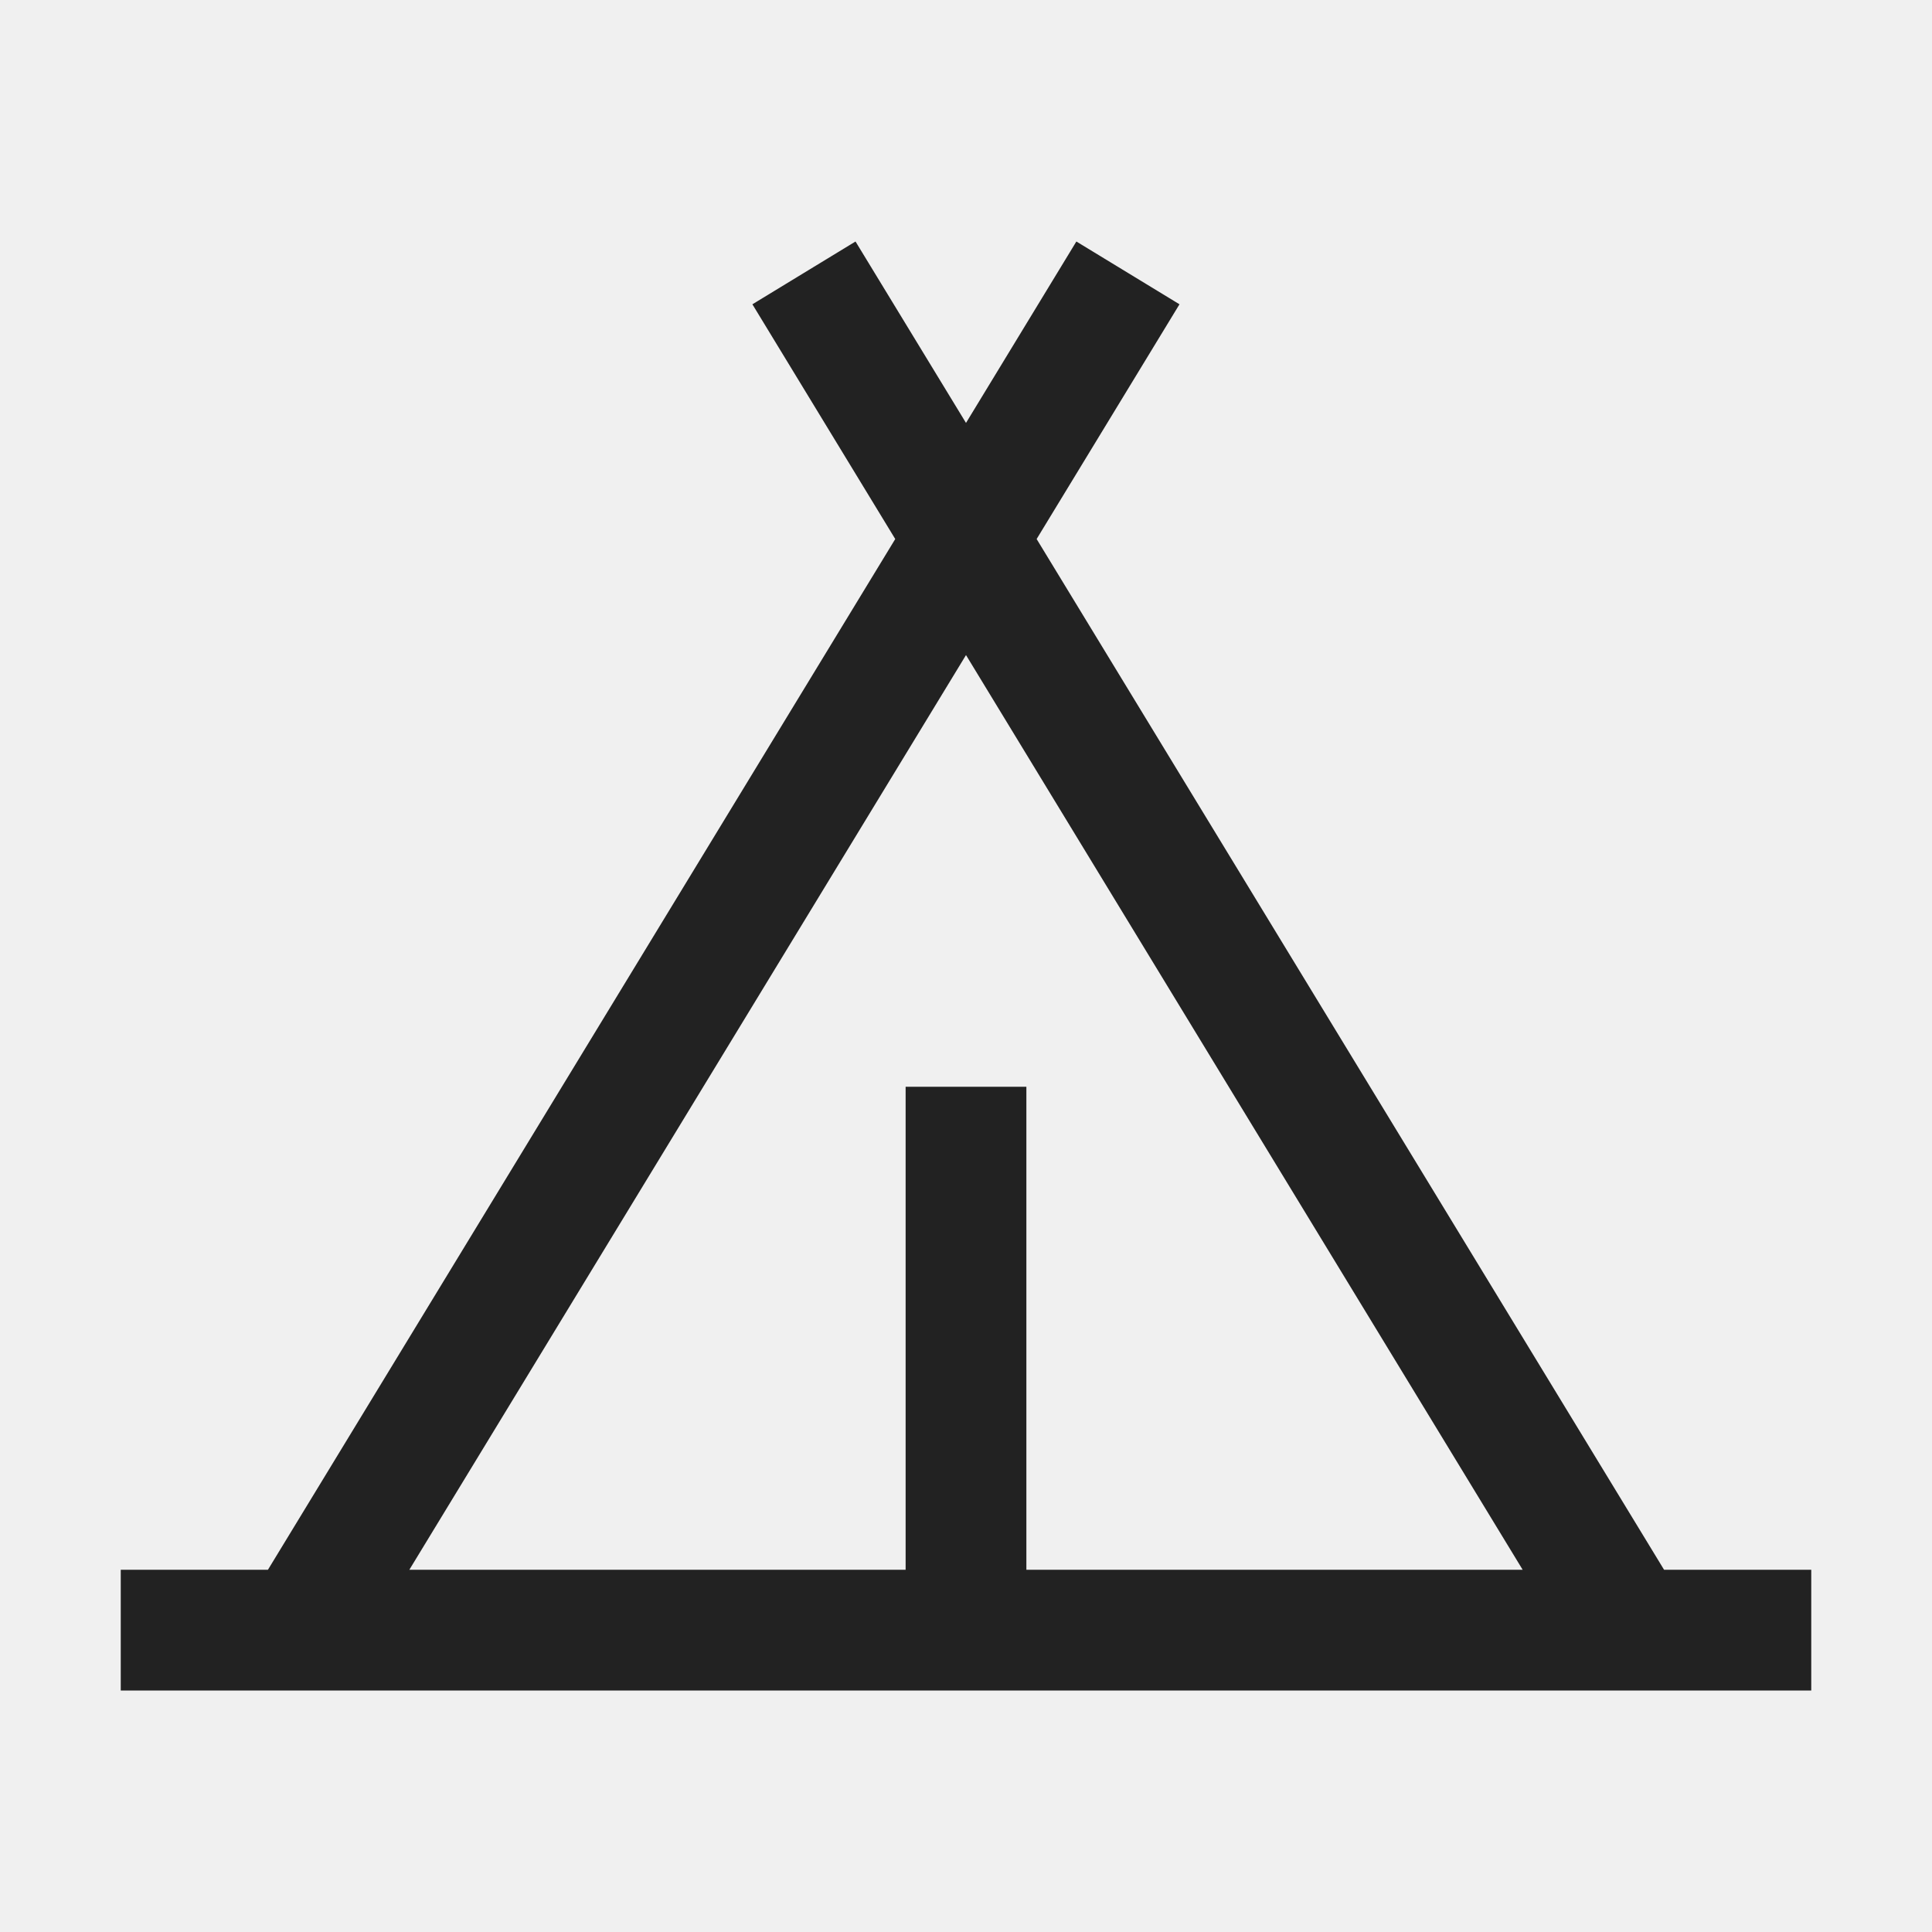
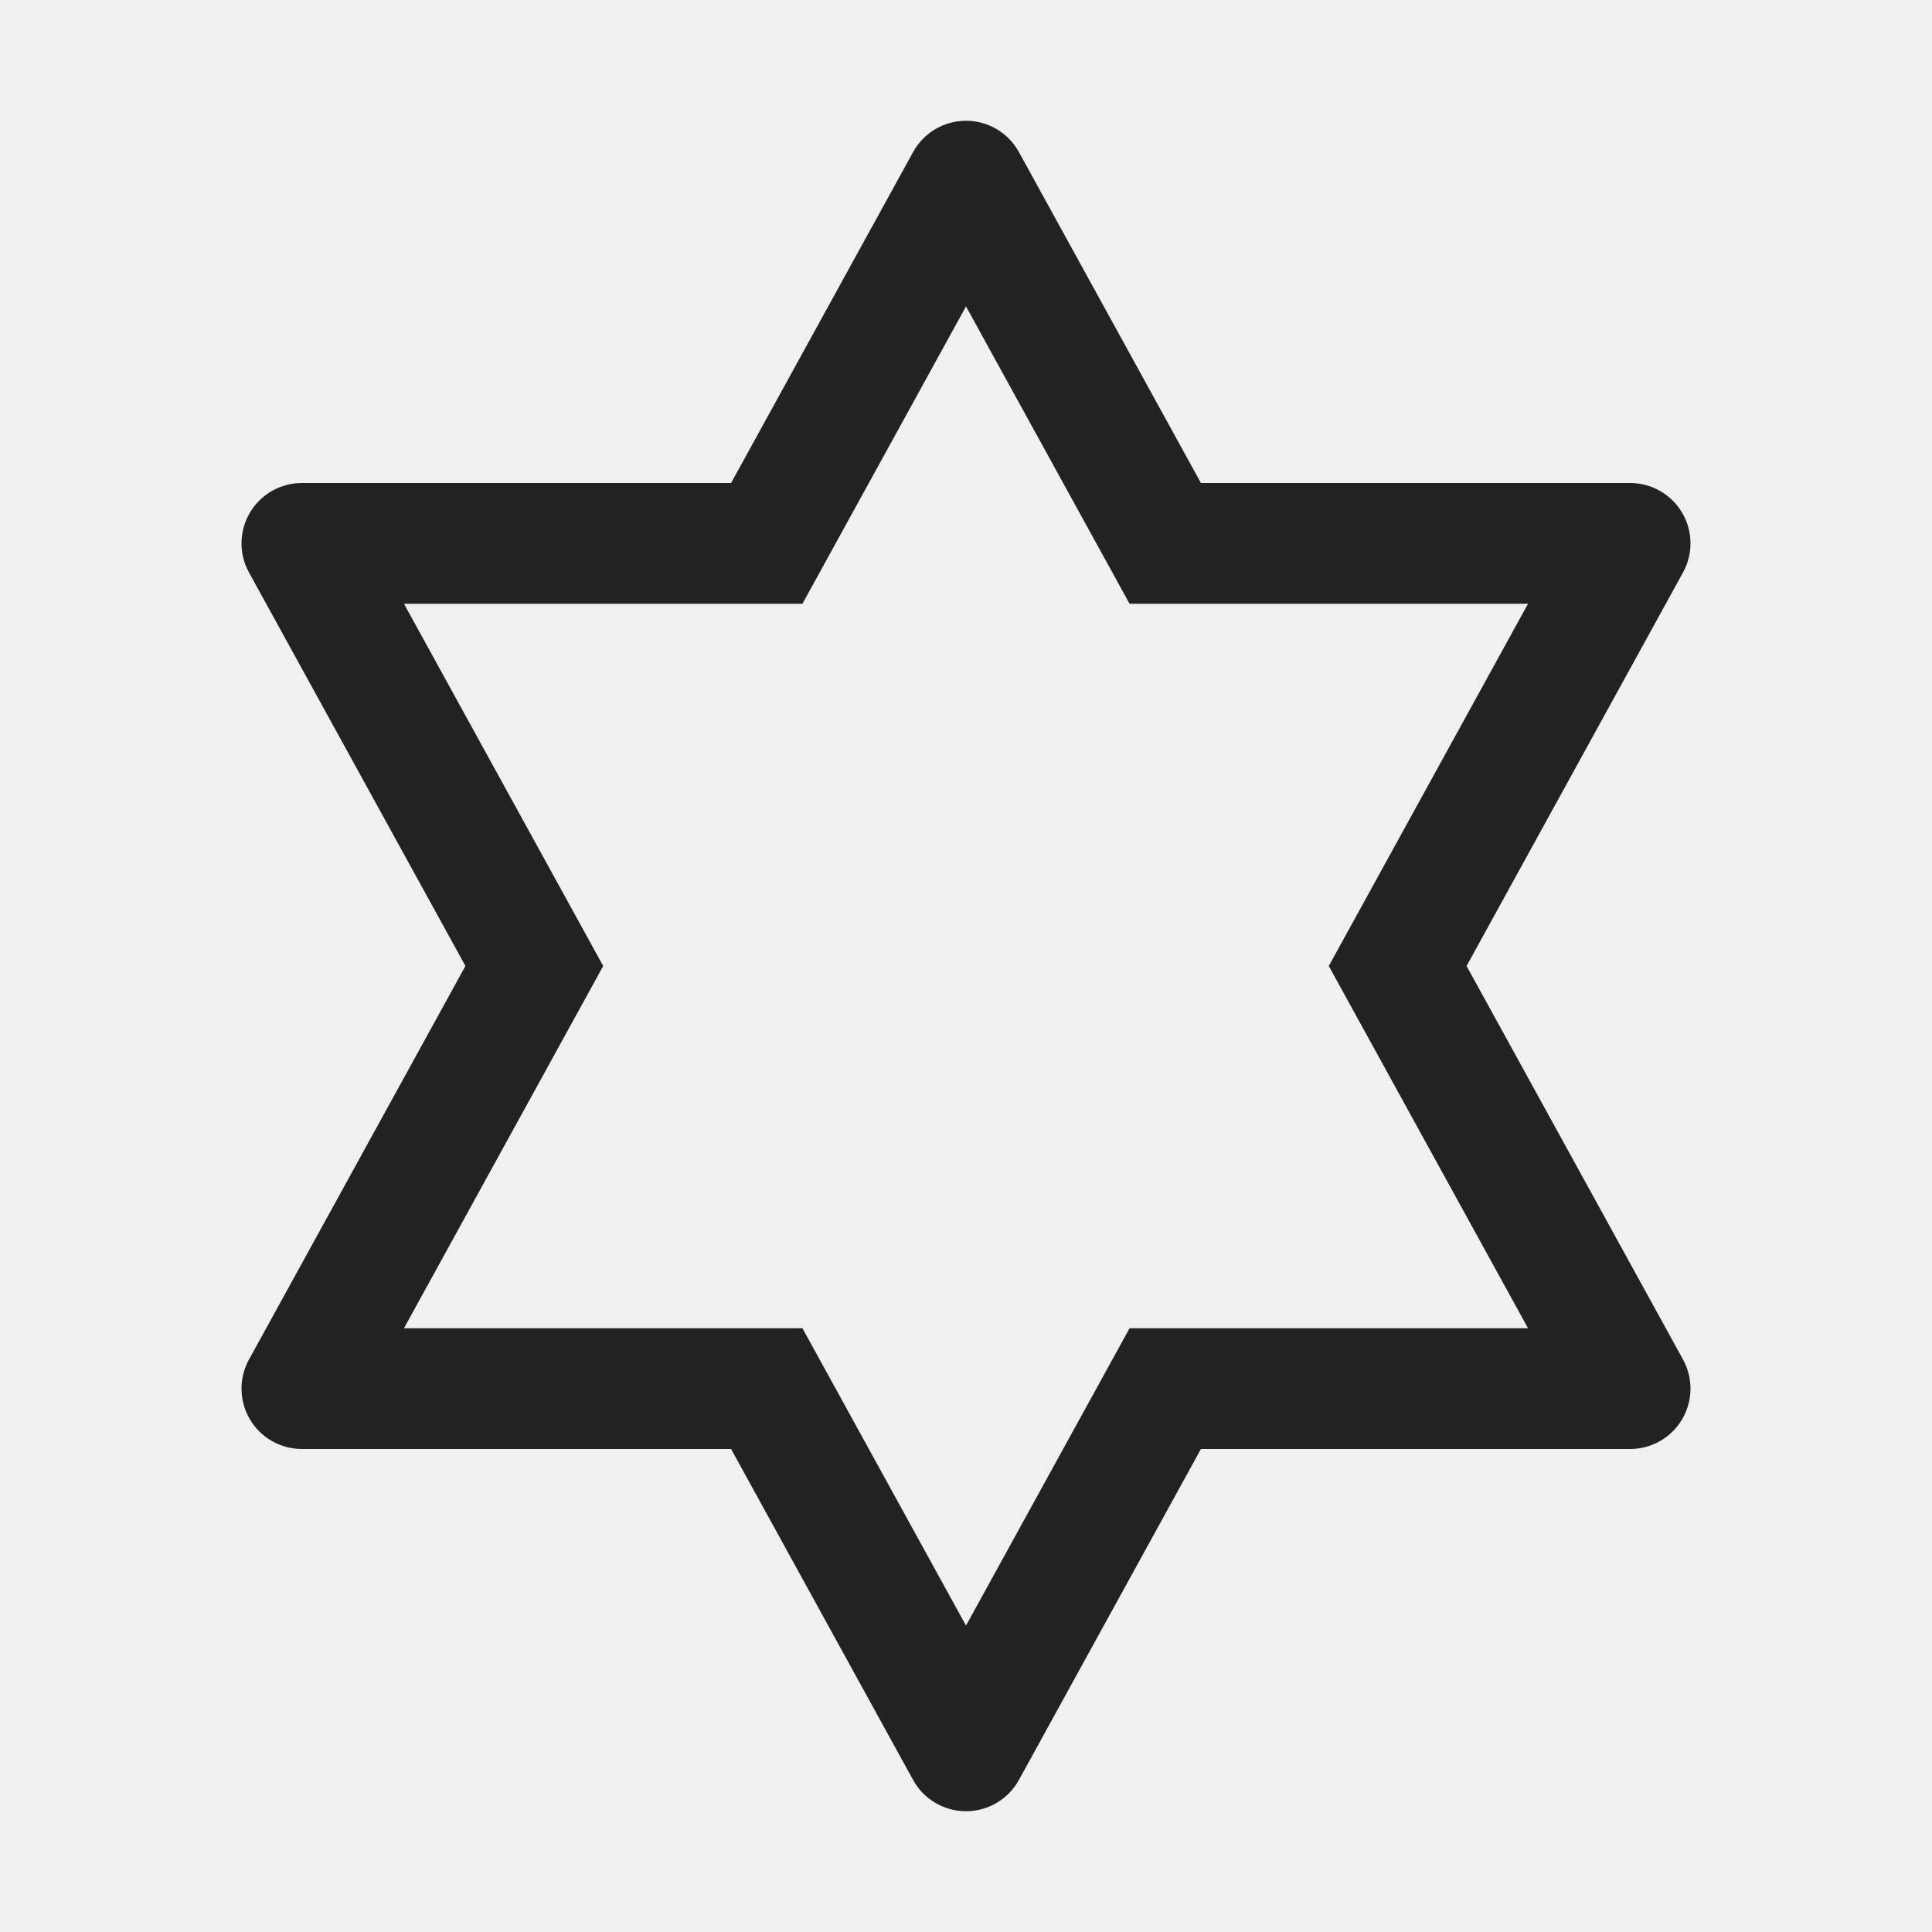
<svg xmlns="http://www.w3.org/2000/svg" viewBox="0 0 32 32">
  <style>
    path { fill: #222; }
    @media (prefers-color-scheme: dark) {
      path { fill: #ffffff; }
    }
  </style>
-   <path d="M27.562 26L17.17 8.928l2.366-3.888L17.828 4L16 7.005L14.17 4l-1.708 1.04l2.366 3.888L4.438 26H2v2h28v-2zM16 10.85L25.22 26H17v-8h-2v8H6.78z" />
+   <path fill="currentColor" d="m24.291 16l3.585-6.518A1 1 0 0 0 27 8h-7.109l-3.015-5.482a1 1 0 0 0-1.752 0L12.109 8H5a1 1 0 0 0-.876 1.482L7.709 16l-3.585 6.518A1 1 0 0 0 5 24h7.109l3.015 5.482a1 1 0 0 0 1.752 0L19.891 24H27a1 1 0 0 0 .876-1.482Zm-5.582 6L16 26.925L13.291 22h-6.6l3.3-6l-3.3-6h6.6L16 5.075L18.709 10h6.6l-3.3 6l3.3 6Z" />
</svg>
